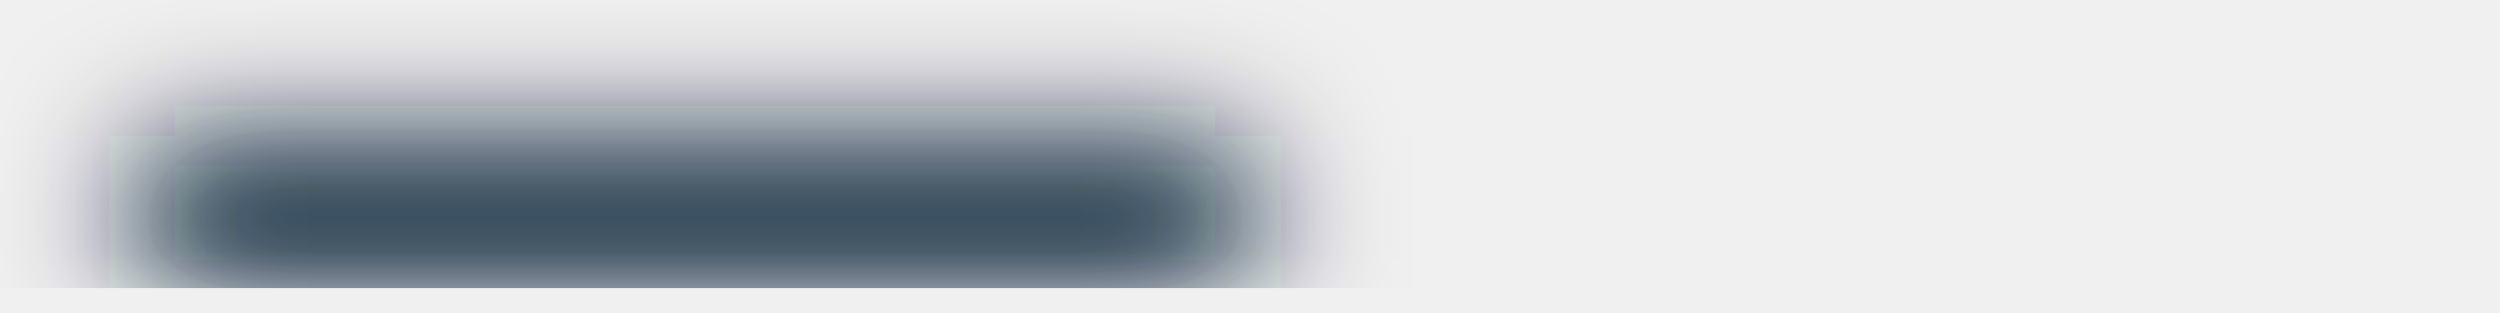
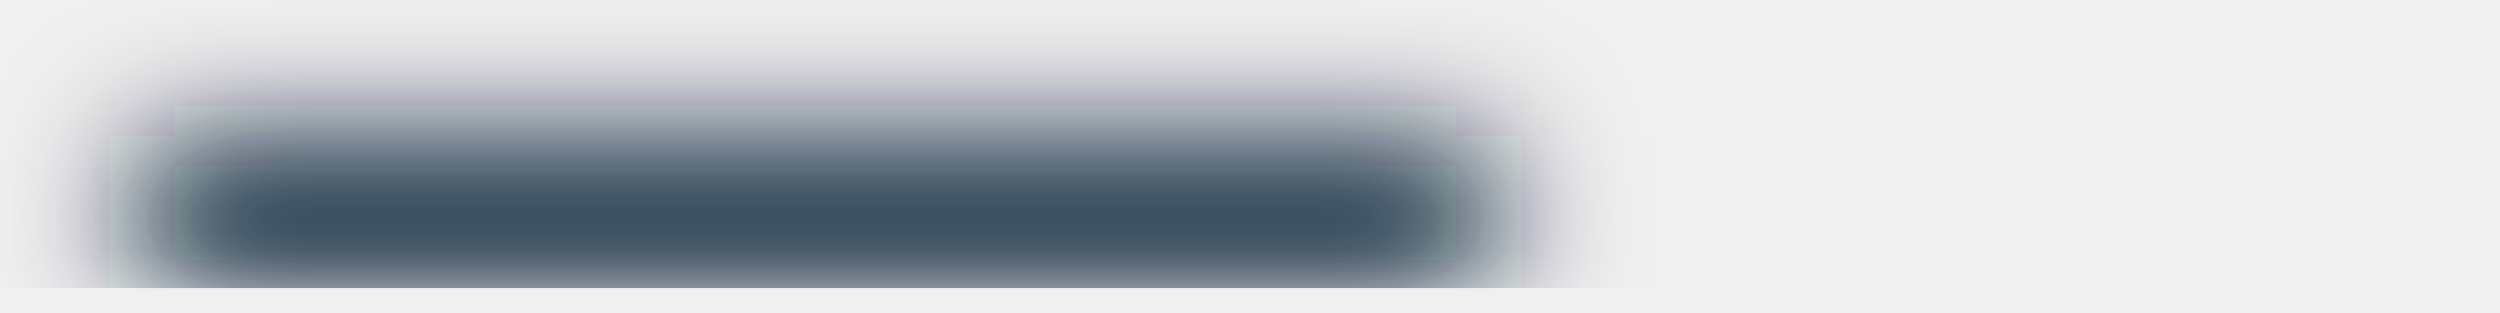
<svg xmlns="http://www.w3.org/2000/svg" width="512" height="64" viewBox="0 0 512 64">
  <defs>
    <filter id="soft" filterUnits="userSpaceOnUse" x="-60" y="-60" width="632" height="184">
      <feGaussianBlur stdDeviation="14.23 13.06" />
    </filter>
    <mask id="cut" maskUnits="userSpaceOnUse" x="0" y="0" width="512" height="64">
      <rect width="512" height="59" fill="#fff" />
    </mask>
  </defs>
  <g mask="url(#cut)">
-     <rect x="29.08" y="28.05" width="226.48" height="40.95" fill="#021931" fill-opacity="0.893" filter="url(#soft)" />
+     <rect x="29.08" y="28.05" width="275.75" height="40.95" fill="#021931" fill-opacity="0.893" filter="url(#soft)" />
  </g>
</svg>
